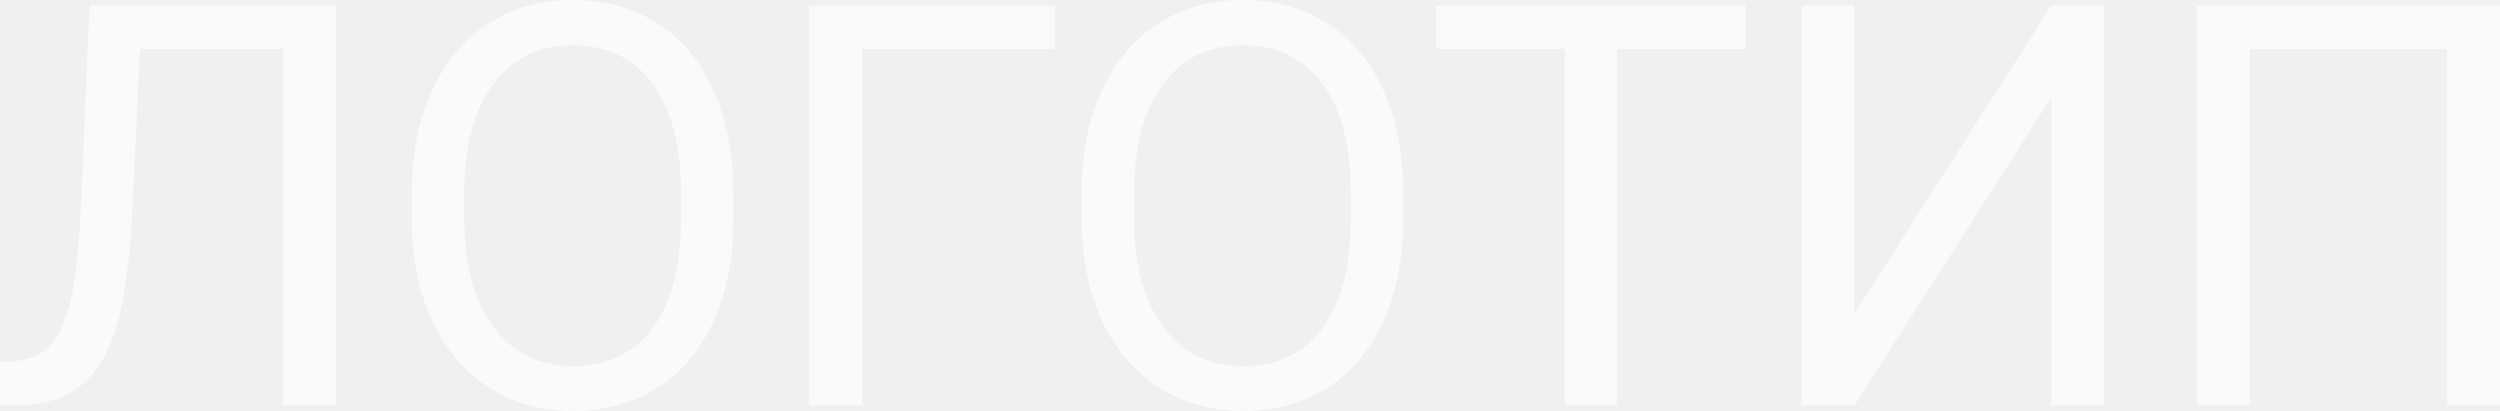
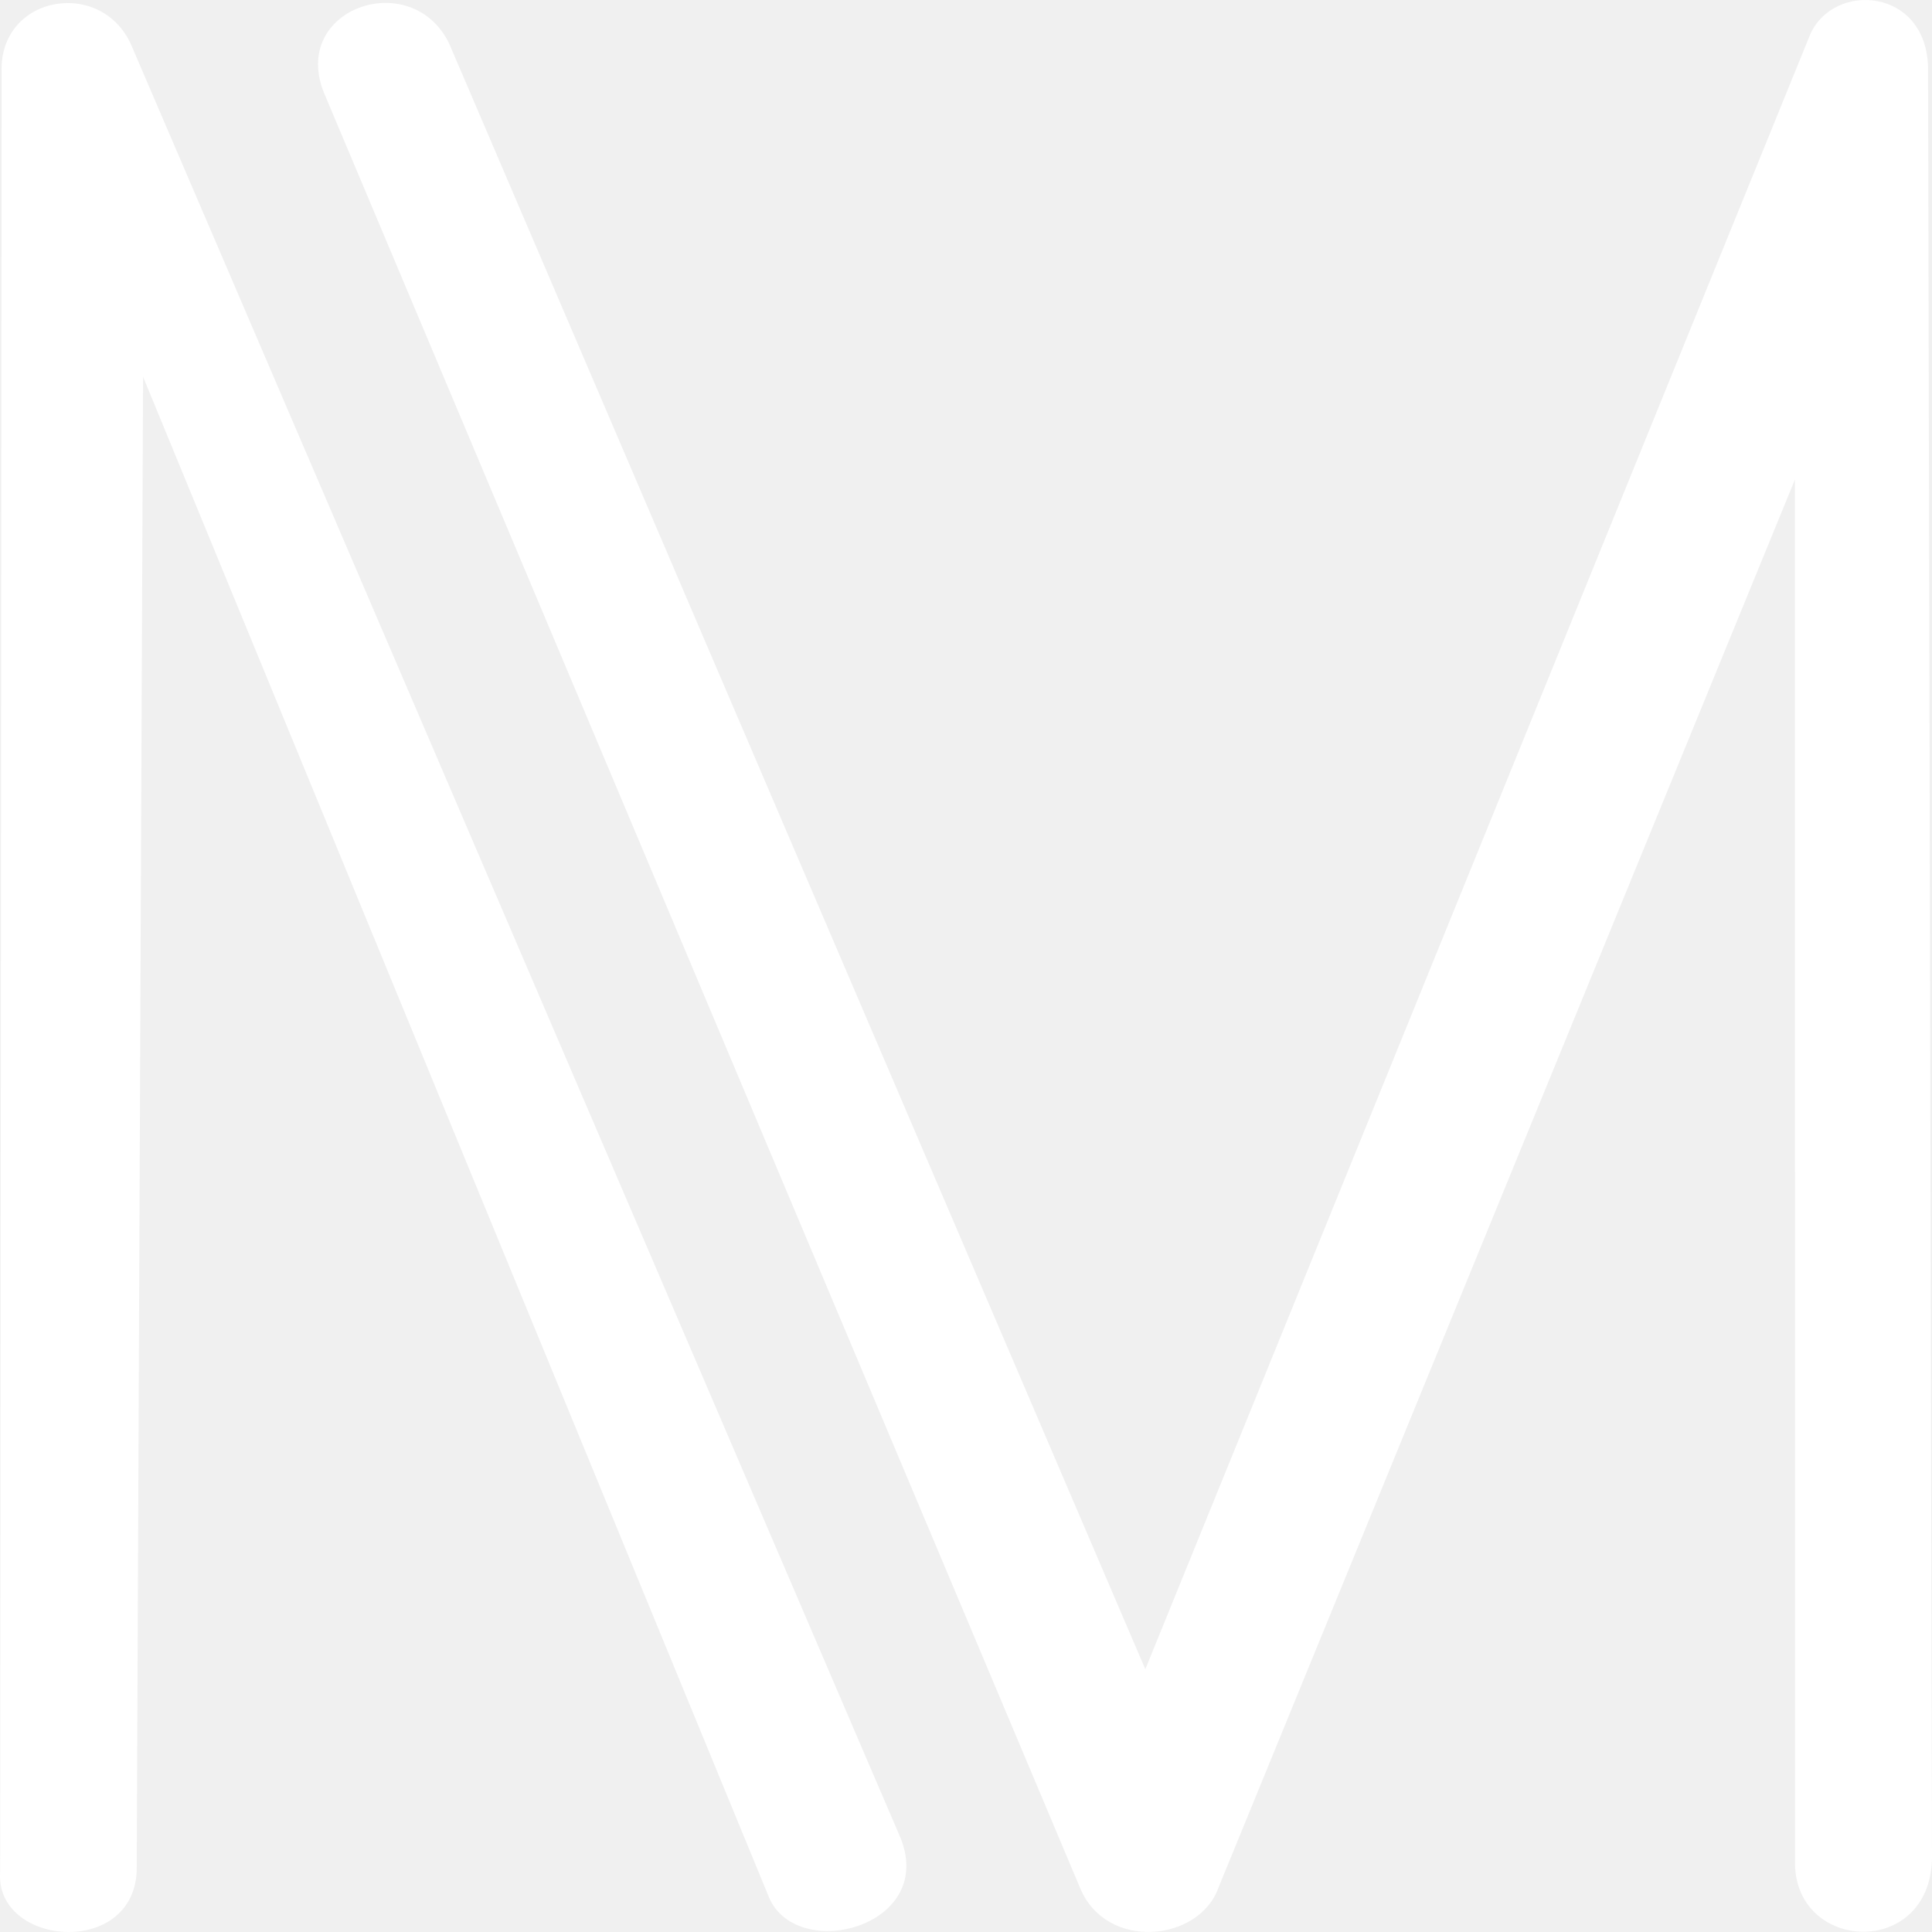
- <svg xmlns="http://www.w3.org/2000/svg" width="160.016" height="26.297" viewBox="0 0 160.016 26.297" fill="none">
+ <svg xmlns="http://www.w3.org/2000/svg" width="80" height="80" viewBox="0 0 80 80" fill="none">
  <defs />
-   <path id="ЛОГОТИП" d="M21.498 0.352L21.498 25.945L18.123 25.945L18.123 3.129L8.947 3.129L8.49 13.271Q8.226 18.369 7.444 20.936Q6.662 23.502 5.15 24.706Q3.639 25.91 1.107 25.945L-7.62939e-05 25.945L-7.62939e-05 23.186L0.703 23.15Q2.338 23.027 3.217 22.087Q4.096 21.146 4.553 19.09Q5.01 17.033 5.203 12.762L5.73 0.352L21.498 0.352ZM46.943 13.975Q46.943 17.736 45.677 20.54Q44.411 23.344 42.091 24.82Q39.771 26.297 36.677 26.297Q33.654 26.297 31.316 24.811Q28.978 23.326 27.686 20.575Q26.394 17.824 26.359 14.203L26.359 12.357Q26.359 8.666 27.642 5.836Q28.925 3.006 31.272 1.503Q33.618 0 36.642 0Q39.718 0 42.065 1.485Q44.411 2.971 45.677 5.792Q46.943 8.613 46.943 12.357L46.943 13.975ZM43.585 12.322Q43.585 7.77 41.757 5.335Q39.929 2.9 36.642 2.9Q33.443 2.9 31.606 5.335Q29.769 7.77 29.716 12.094L29.716 13.975Q29.716 18.387 31.571 20.909Q33.425 23.432 36.677 23.432Q39.947 23.432 41.739 21.05Q43.532 18.668 43.585 14.221L43.585 12.322ZM67.518 3.129L55.178 3.129L55.178 25.945L51.786 25.945L51.786 0.352L67.518 0.352L67.518 3.129ZM89.816 13.975Q89.816 17.736 88.551 20.54Q87.285 23.344 84.965 24.82Q82.644 26.297 79.551 26.297Q76.527 26.297 74.189 24.811Q71.852 23.326 70.56 20.575Q69.268 17.824 69.232 14.203L69.232 12.357Q69.232 8.666 70.516 5.836Q71.799 3.006 74.145 1.503Q76.492 0 79.516 0Q82.592 0 84.939 1.485Q87.285 2.971 88.551 5.792Q89.816 8.613 89.816 12.357L89.816 13.975ZM86.459 12.322Q86.459 7.77 84.631 5.335Q82.803 2.9 79.516 2.9Q76.316 2.9 74.48 5.335Q72.643 7.77 72.59 12.094L72.59 13.975Q72.59 18.387 74.444 20.909Q76.299 23.432 79.551 23.432Q82.82 23.432 84.613 21.05Q86.406 18.668 86.459 14.221L86.459 12.322ZM111.728 3.129L103.501 3.129L103.501 25.945L100.144 25.945L100.144 3.129L91.935 3.129L91.935 0.352L111.728 0.352L111.728 3.129ZM131.301 0.352L134.676 0.352L134.676 25.945L131.301 25.945L131.301 6.223L118.698 25.945L115.305 25.945L115.305 0.352L118.698 0.352L118.698 20.074L131.301 0.352ZM160.016 25.945L156.623 25.945L156.623 3.129L144.002 3.129L144.002 25.945L140.627 25.945L140.627 0.352L160.016 0.352L160.016 25.945Z" fill="#FAFAFA" fill-opacity="1" fill-rule="evenodd" />
+   <path id="path" d="M0.007 77.501C-0.233 80.561 5.478 81.094 5.66 77.501L5.924 15.601L31.85 78.584C33.047 81.32 38.942 79.735 37.218 75.938L5.497 2.009C4.329 -0.971 -0.065 -0.248 0.067 3.009L0.007 77.501Z" fill="#FFFFFF" fill-opacity="1" fill-rule="evenodd" />
+   <path id="path" d="M13.427 3.871C11.981 0.361 17.02 -1.396 18.591 1.786L47.425 69.12L74.957 1.424C75.939 -0.785 79.791 -0.504 79.837 2.828L80 76.981C79.889 81.084 74.383 80.832 74.327 77.181L74.326 19.853L50.453 78.165C49.661 80.404 45.803 80.805 44.719 78.165L13.427 3.871Z" fill="#FFFFFF" fill-opacity="1" fill-rule="evenodd" />
</svg>
